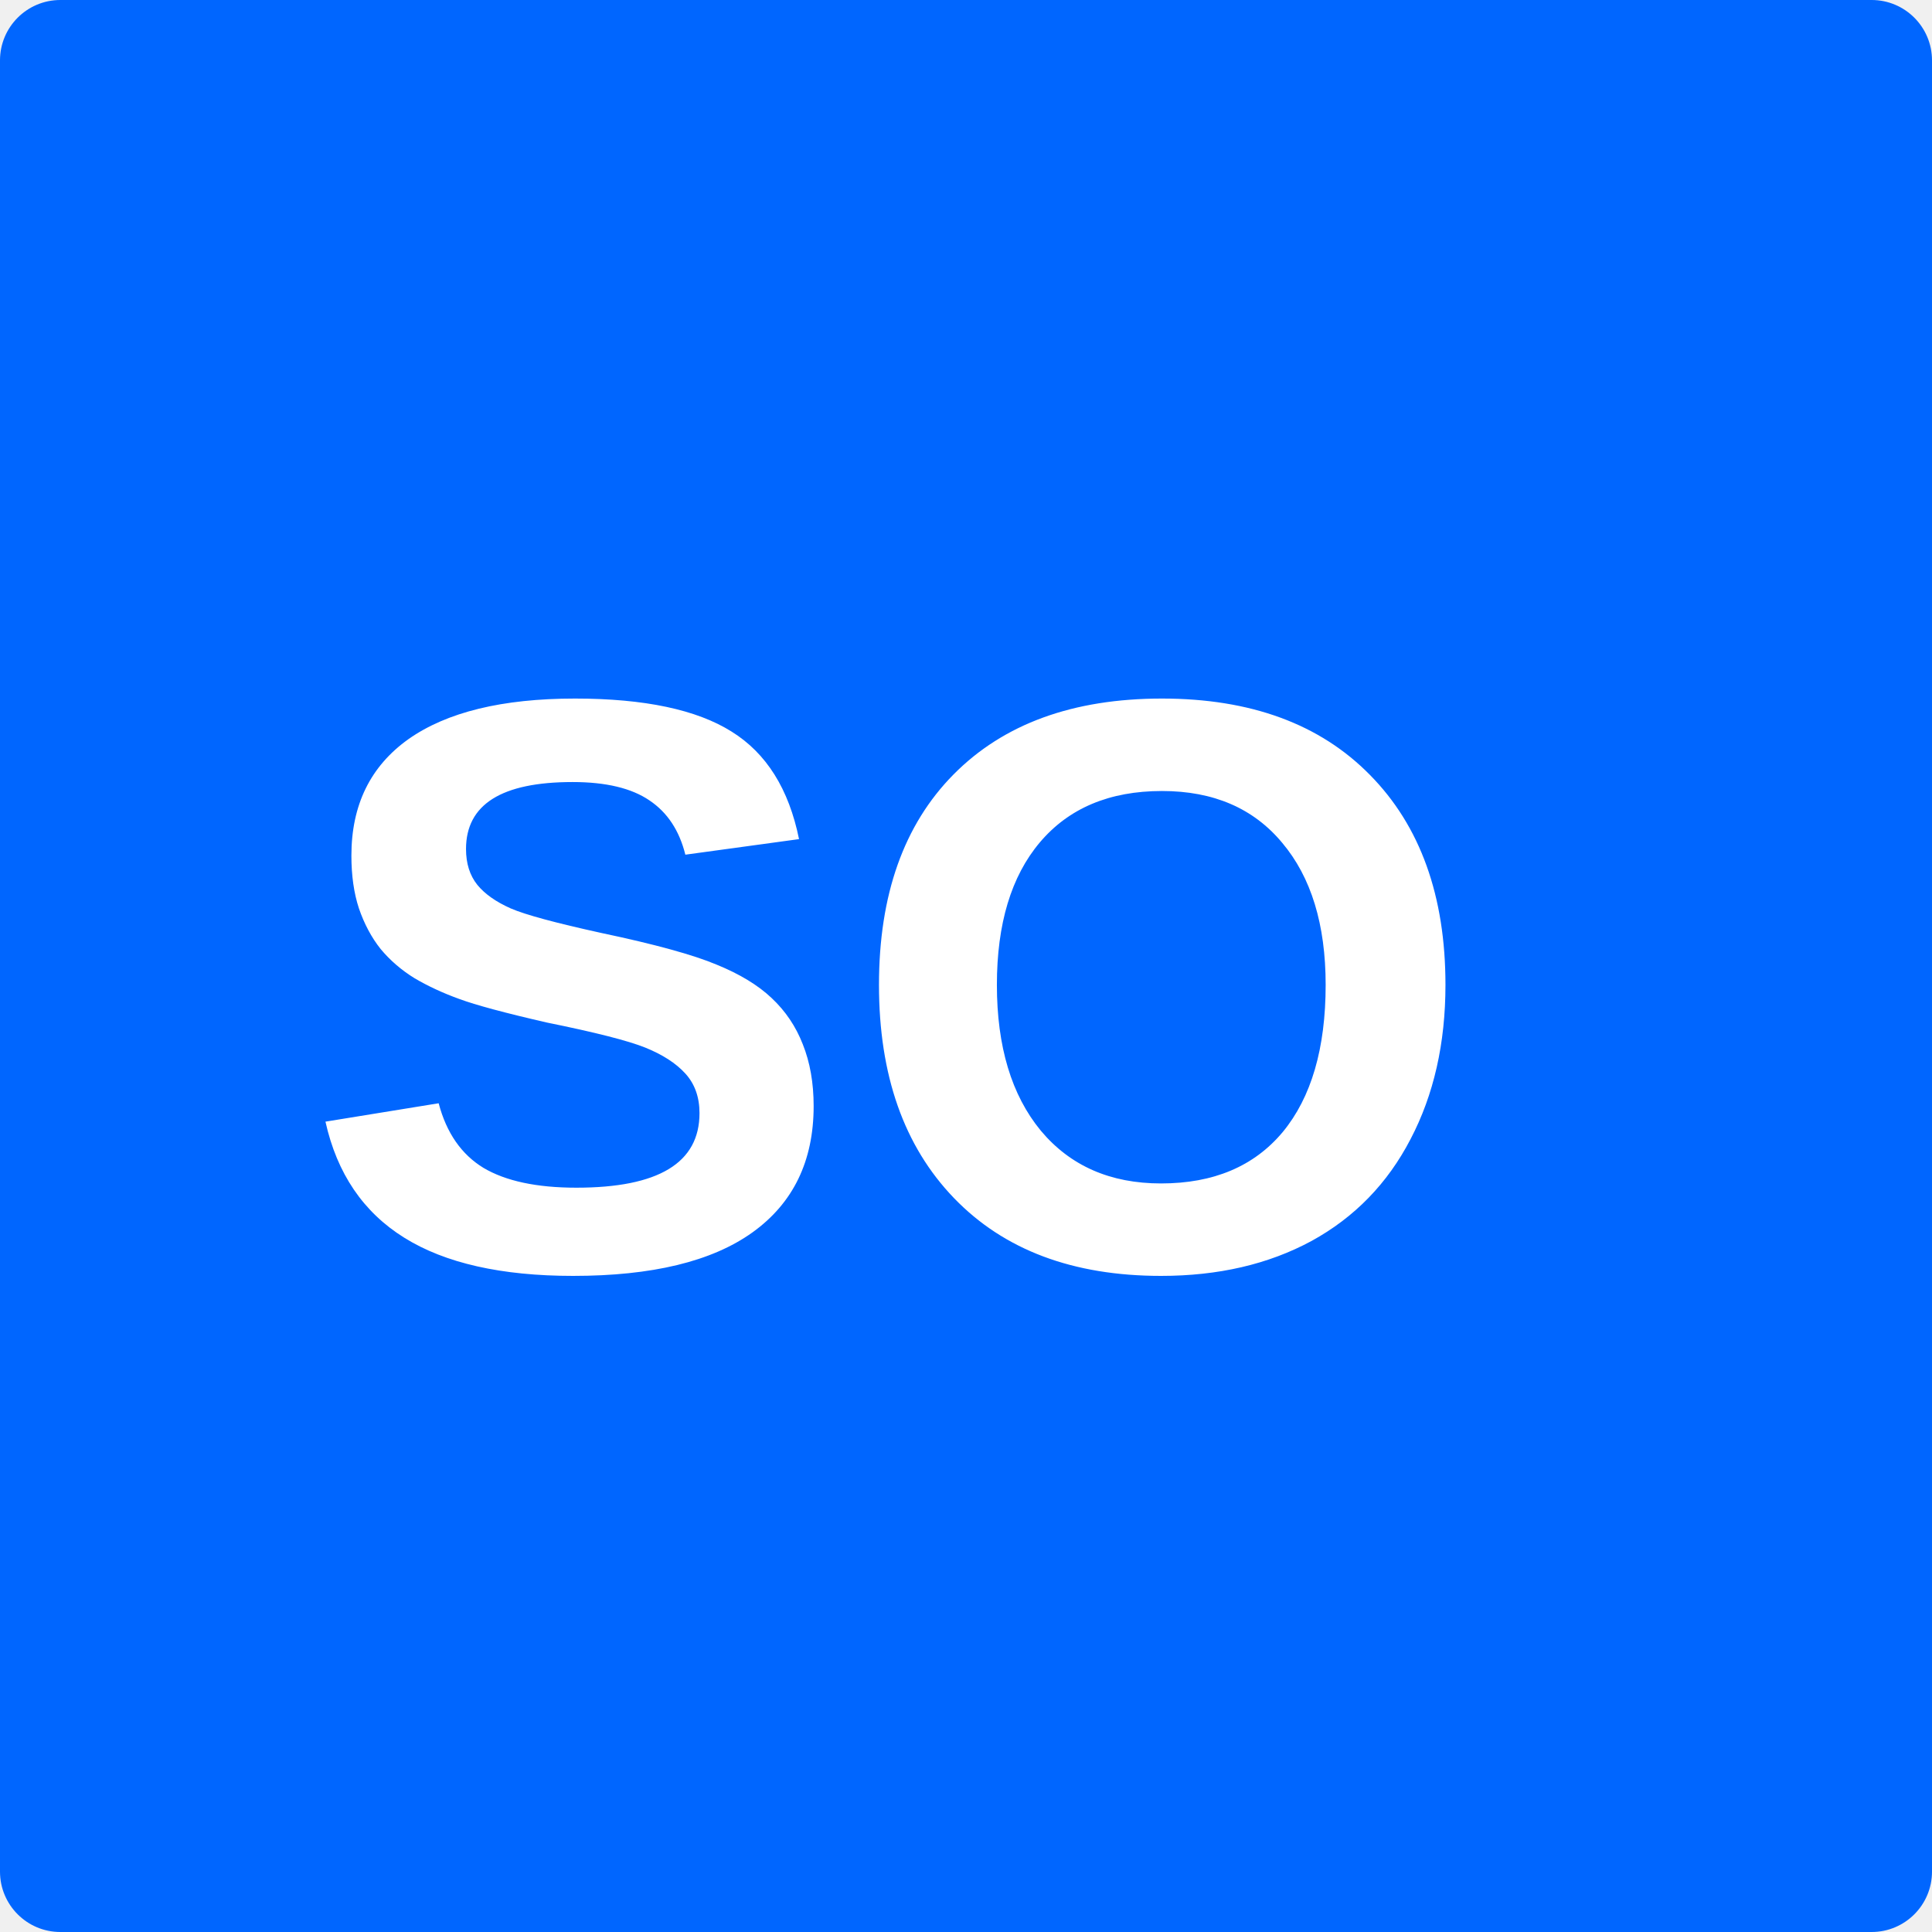
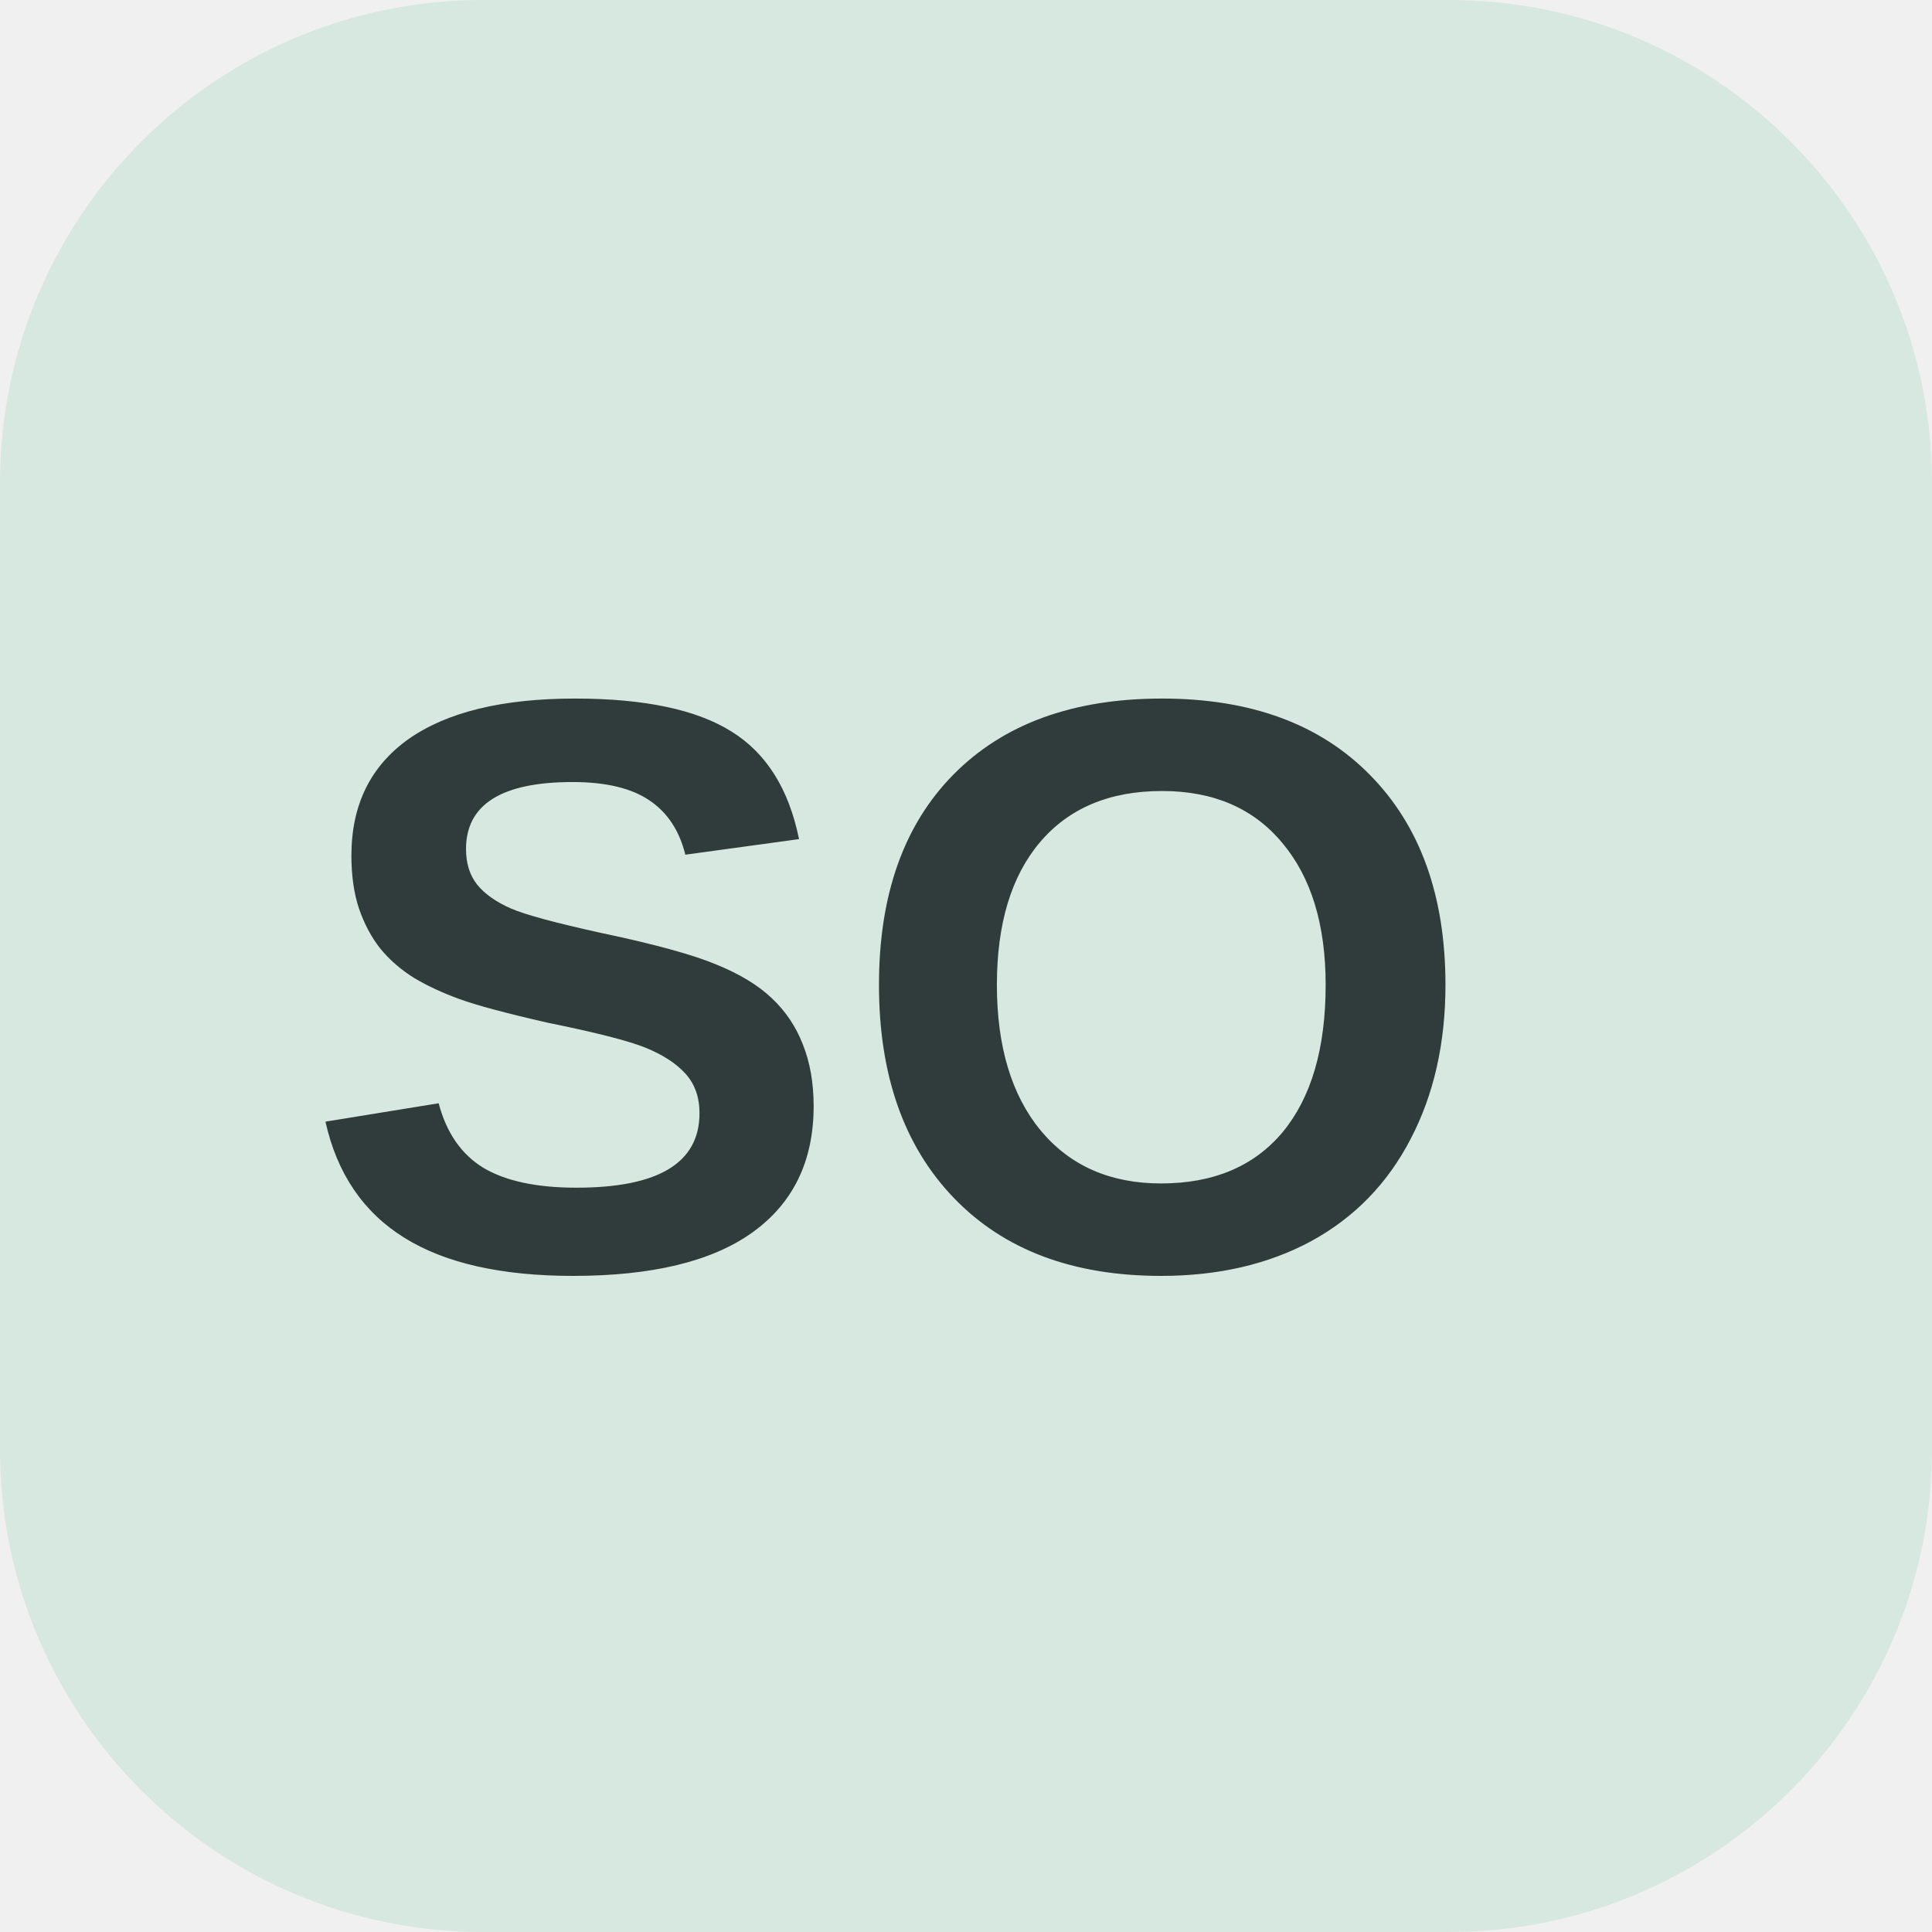
<svg xmlns="http://www.w3.org/2000/svg" viewBox="0 0 64 64">
-   <rect width="64" height="64" rx="2" fill="#0066ff" />
-   <text x="10" y="42" font-family="Arial,sans-serif" font-weight="700" font-size="27" fill="#fff">SO</text>
+   <rect width="64" height="64" rx="16" fill="#d6e8df" />
+   <text x="10" y="42" font-family="Arial,sans-serif" font-weight="700" font-size="27" fill="#303b3b">SO</text>
</svg>
